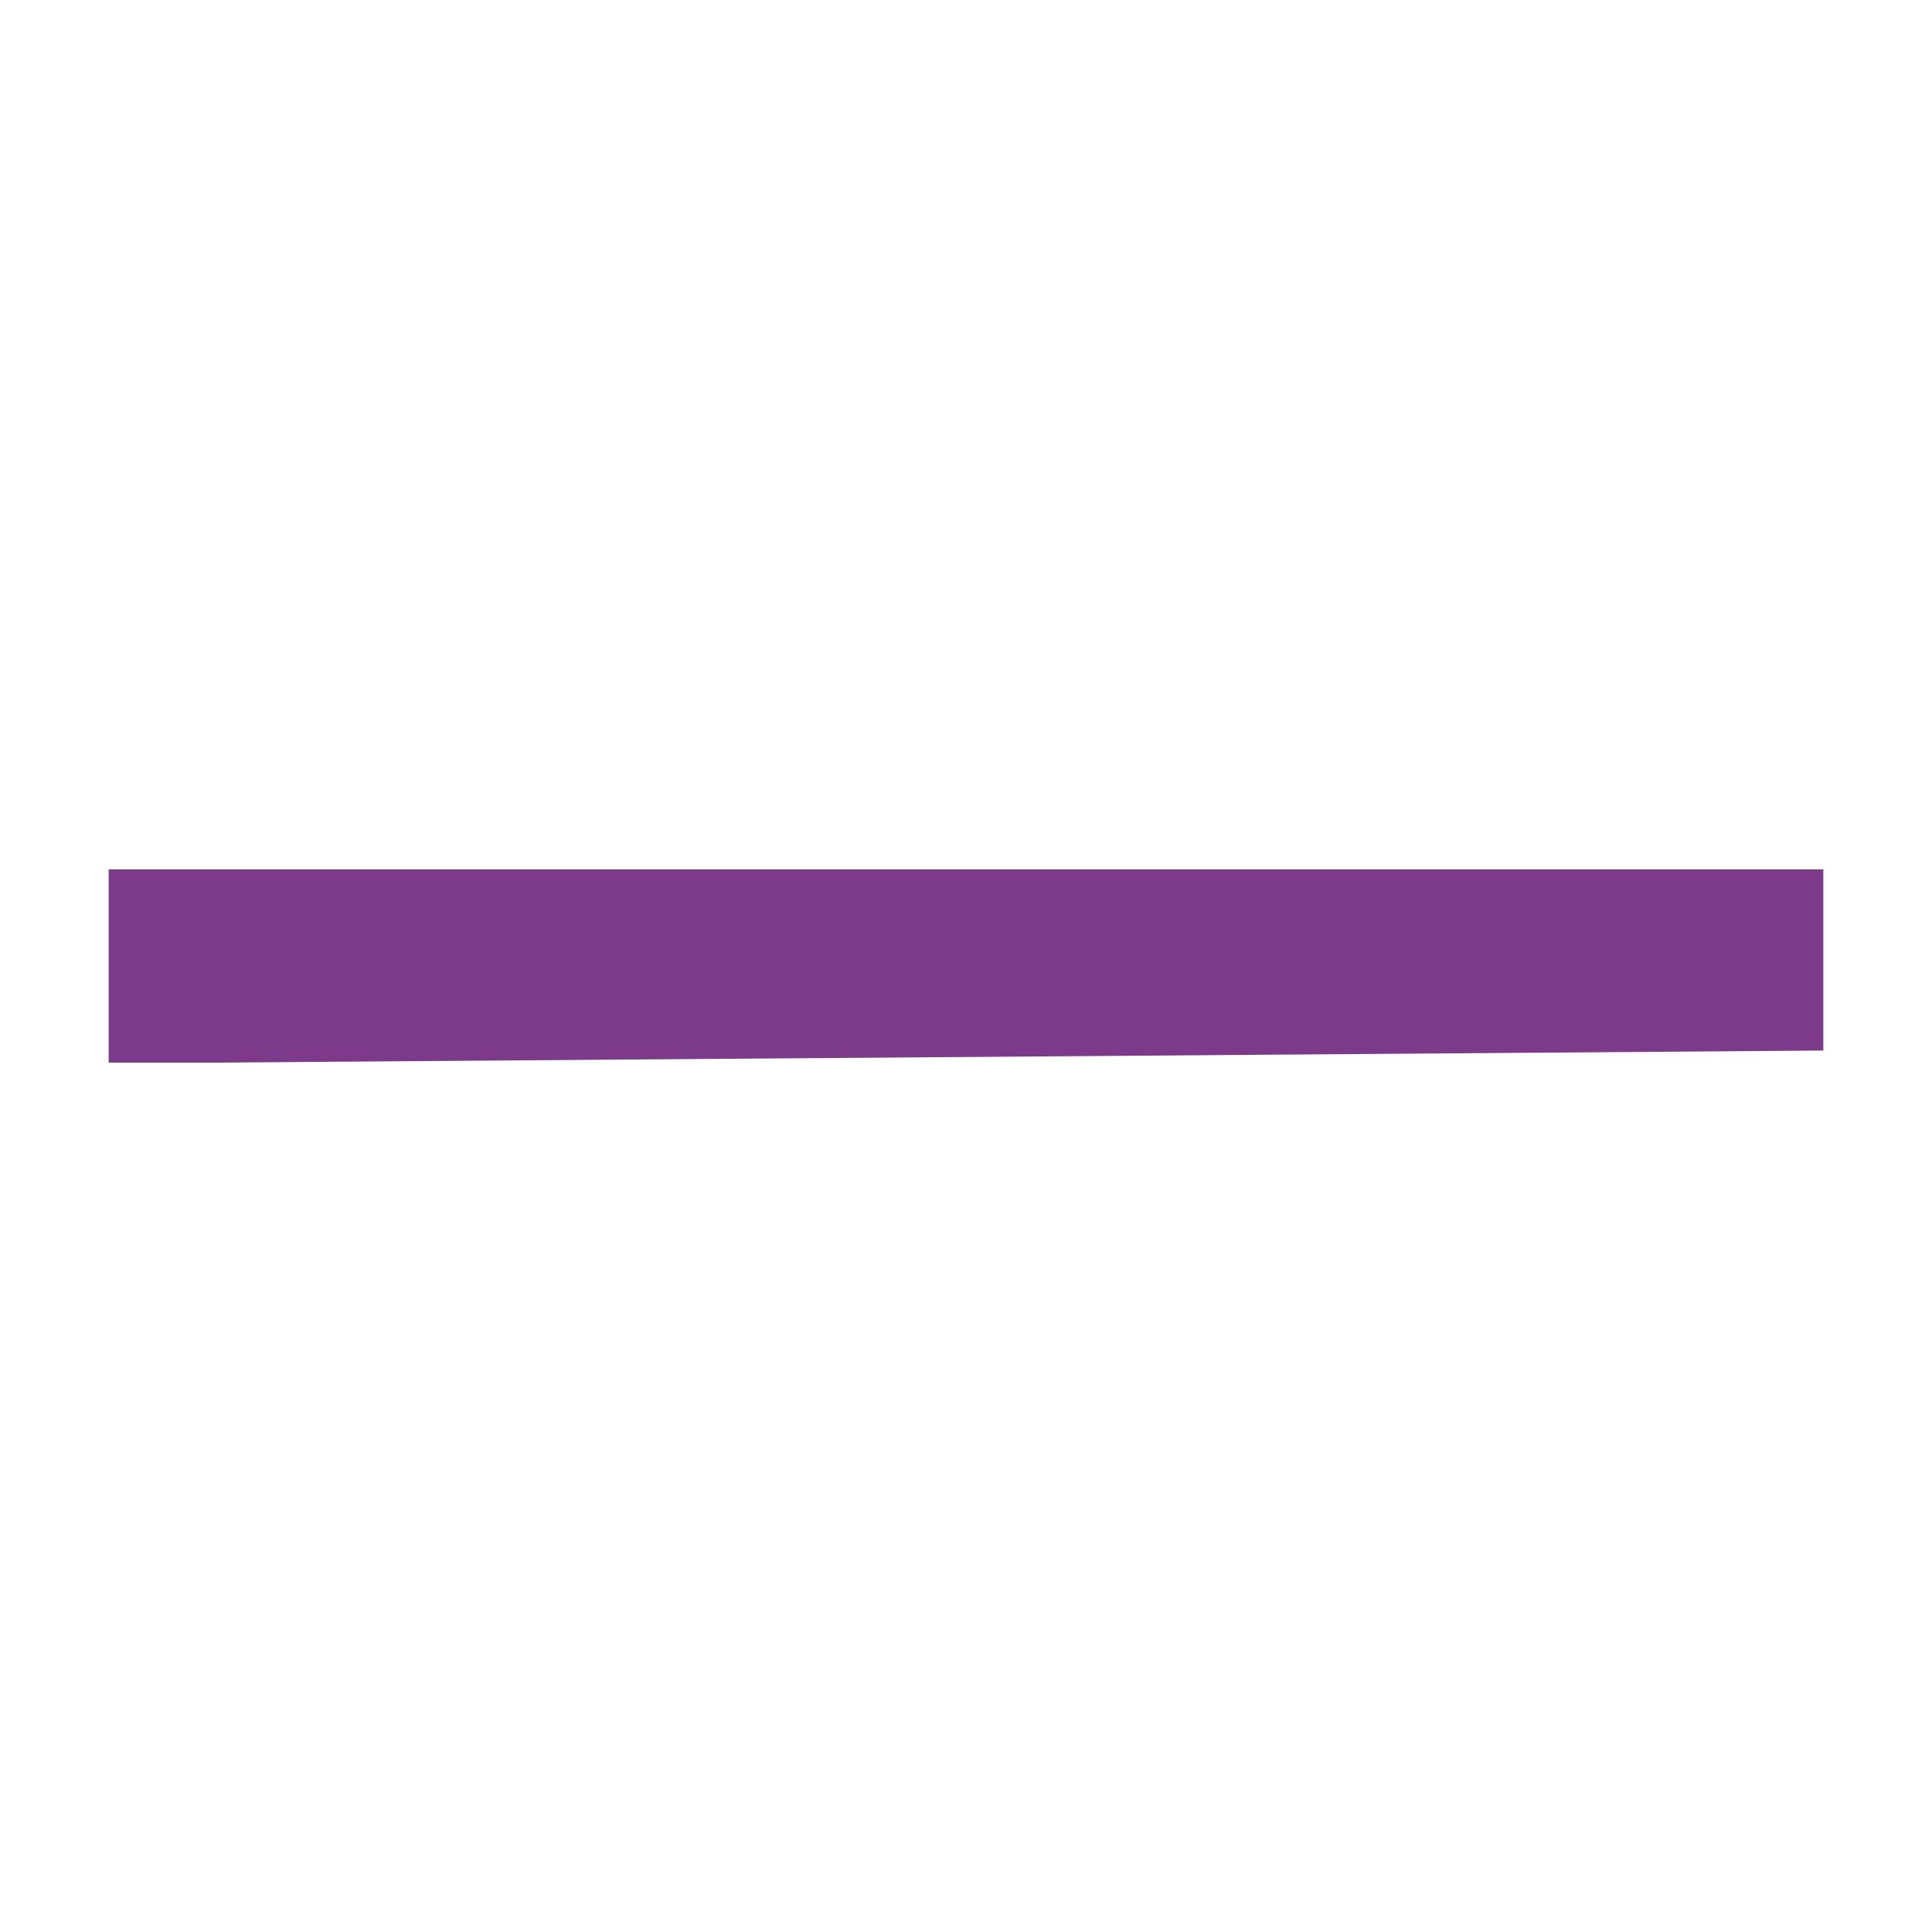
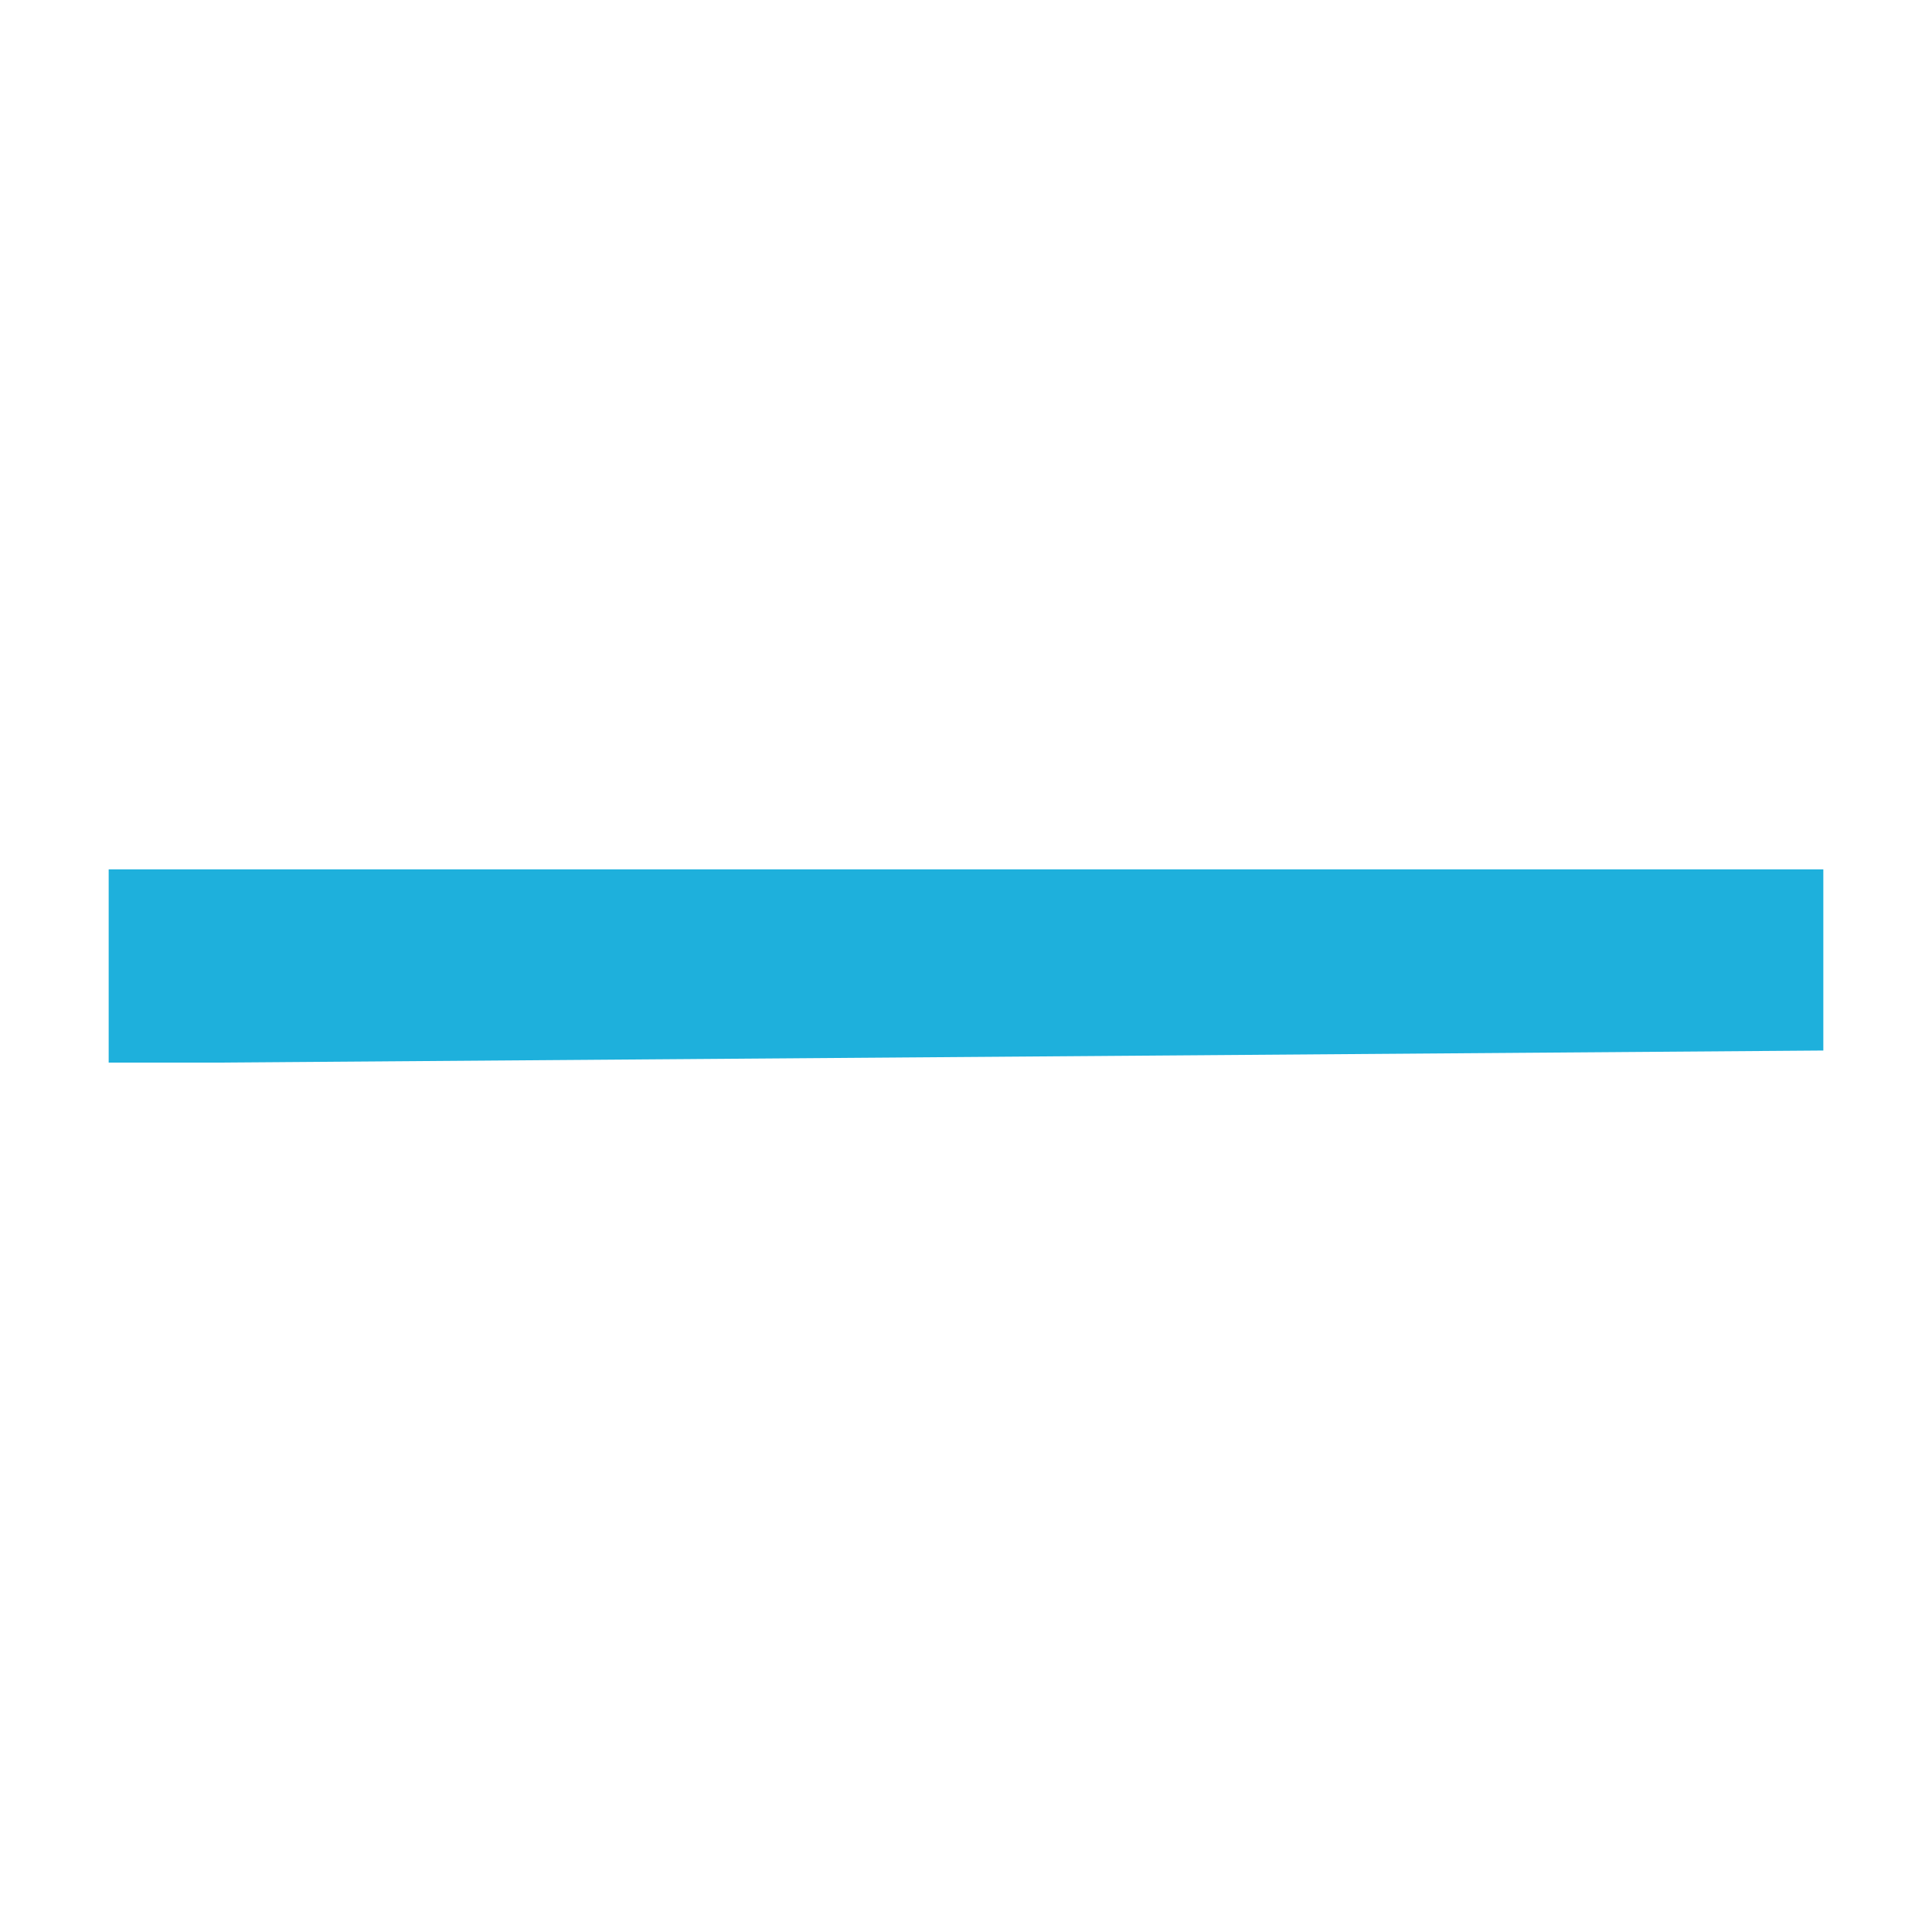
<svg xmlns="http://www.w3.org/2000/svg" version="1.1" id="Calque_1" x="0px" y="0px" width="16px" height="16px" viewBox="0 0 16 16" style="enable-background:new 0 0 16 16;" xml:space="preserve">
  <style type="text/css">
- 	.st0{fill:#7D3A8B;}
+ 	.st0{fill:#1EB0DC;}
</style>
  <g>
    <g>
      <polygon class="st0" points="12.5,7.5 8.5,7.5 7.5,7.5 2.9,7.5 1.1,7.5 1.1,8.5 1.8,8.5 1.8,8.5 14.9,8.5 14.9,7.5   " />
      <path class="st0" d="M1.8,8.8H0.9V7.2h14.2v1.5L1.8,8.8z M1.4,8.3l13.2,0V7.7H1.4V8.3z" />
    </g>
  </g>
</svg>
